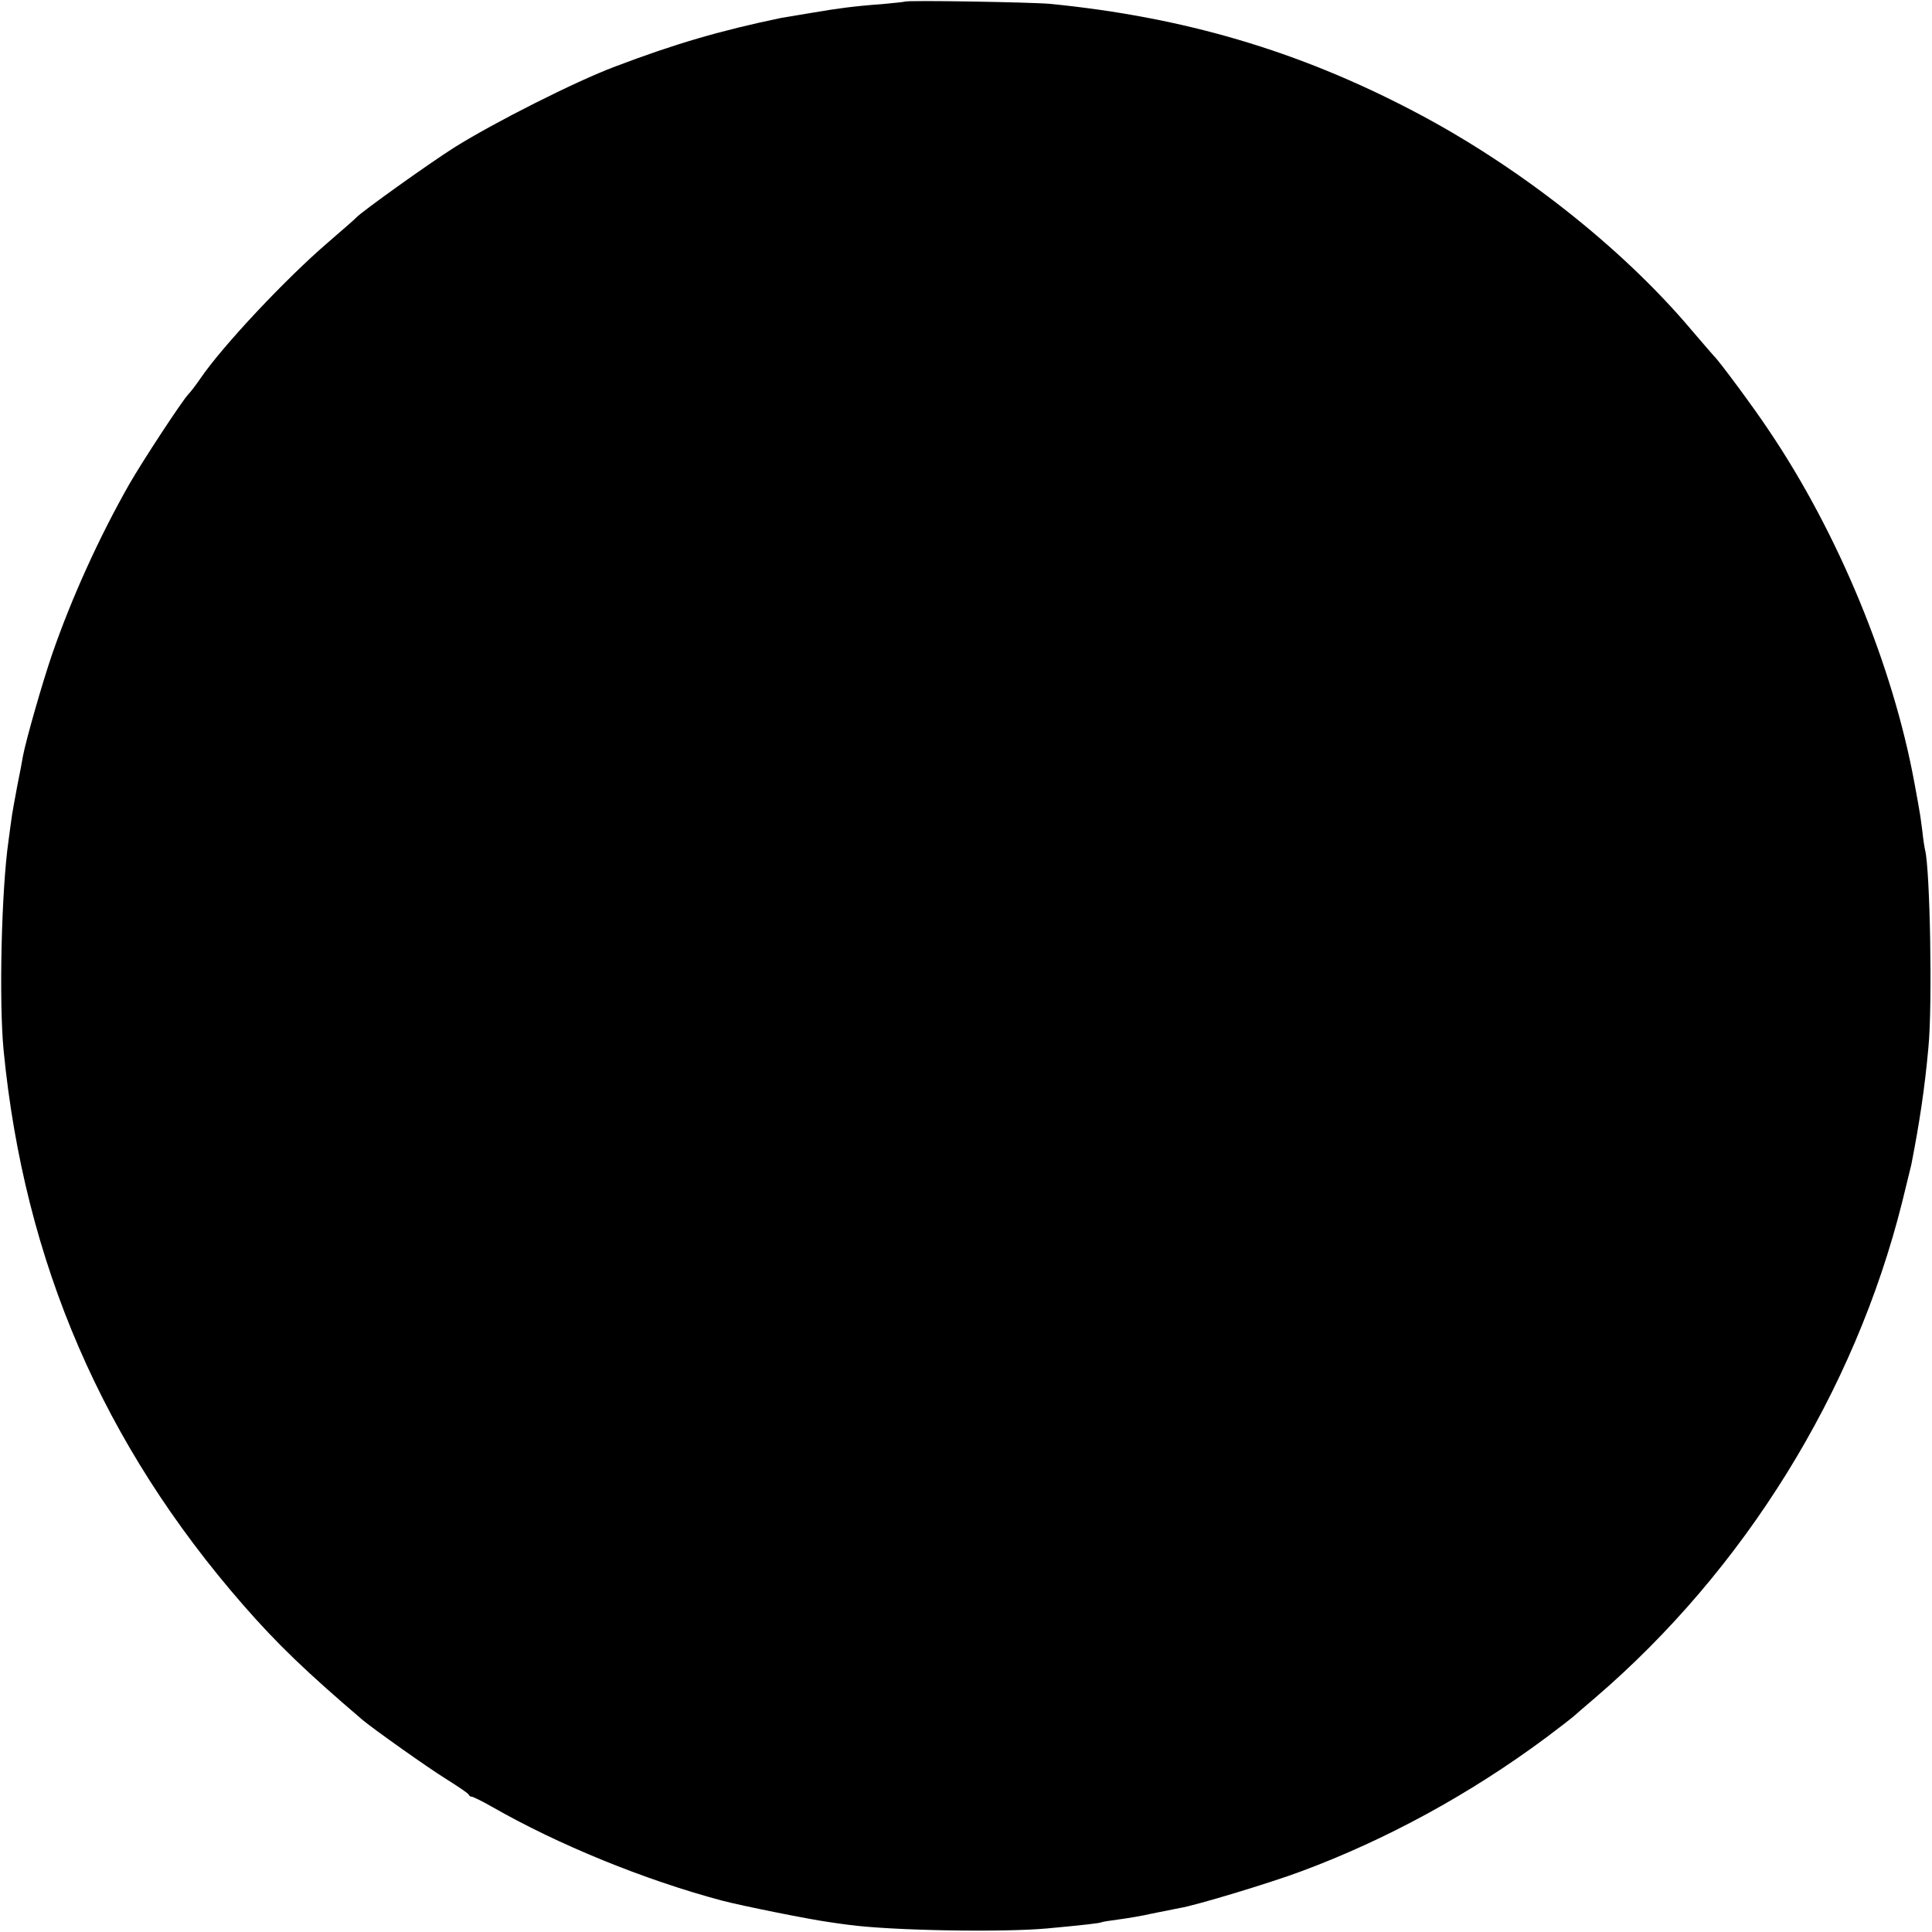
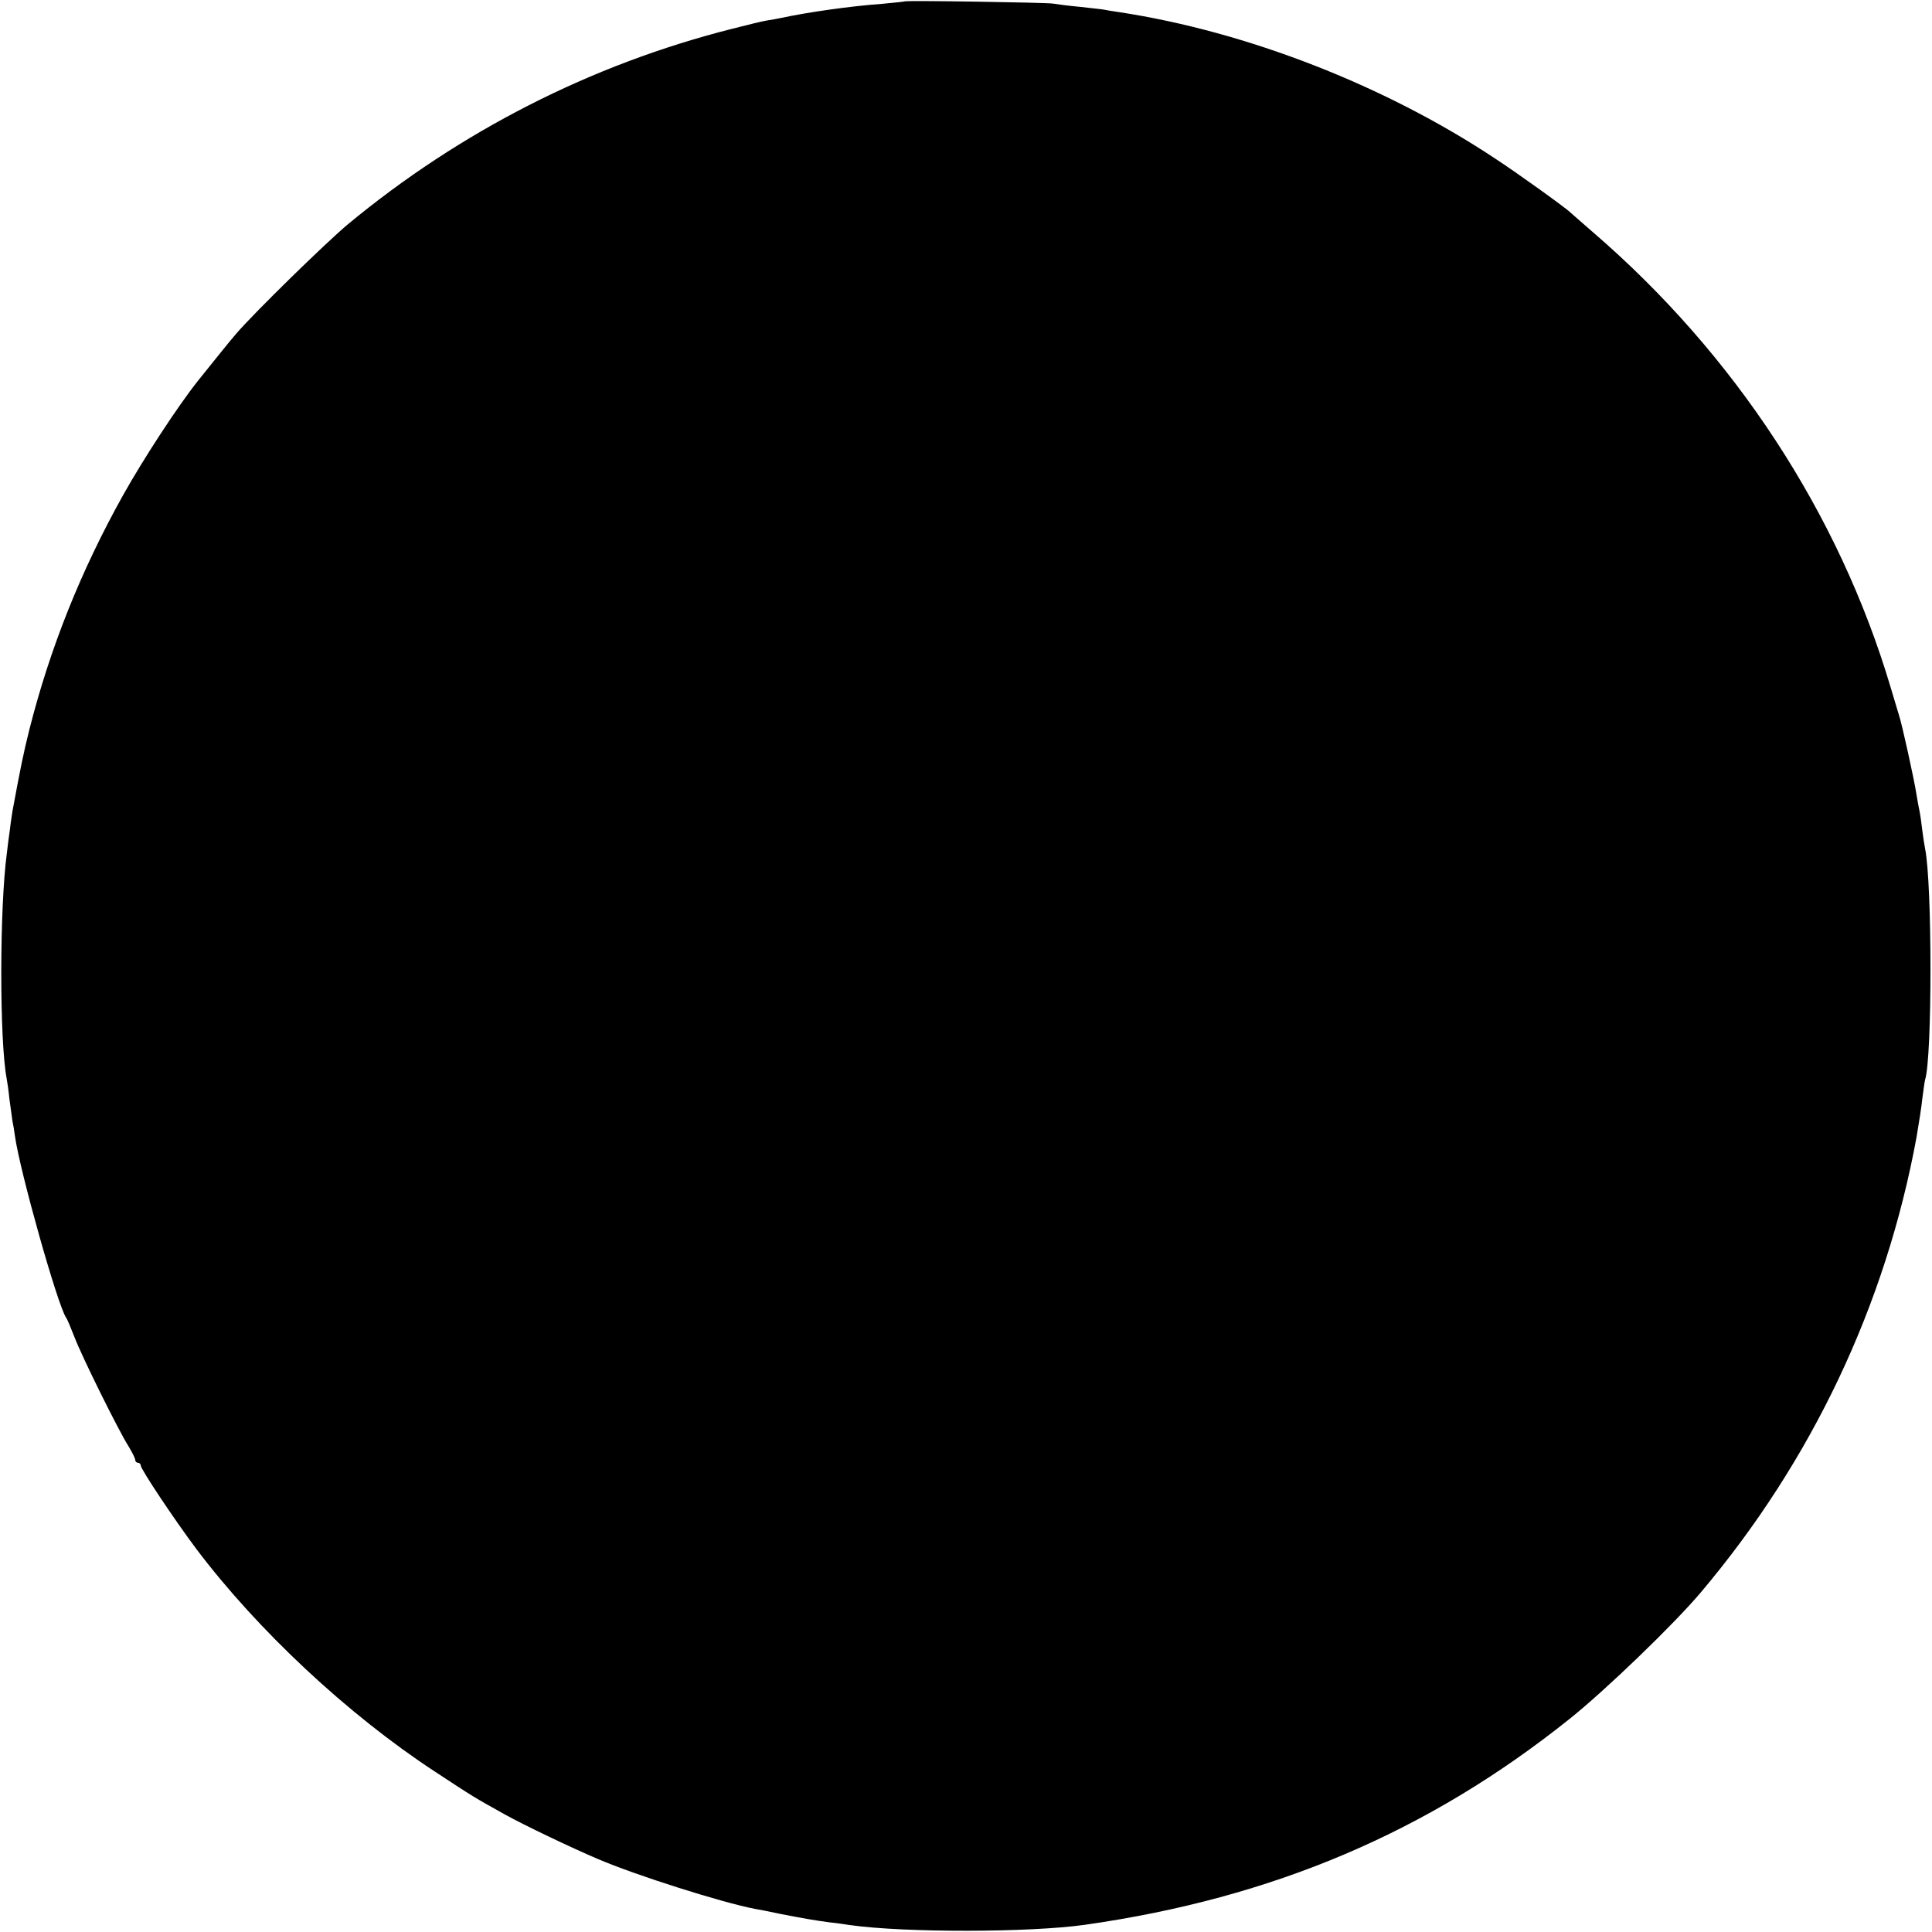
<svg xmlns="http://www.w3.org/2000/svg" version="1.0" width="700pt" height="700pt" viewBox="0 0 700 700" preserveAspectRatio="xMidYMid meet">
  <g transform="translate(0,700) scale(0.1,-0.1)" fill="#000000" stroke="none">
-     <path d="M3278 6994 c-2 -1 -39 -5 -83 -9 -98 -7 -164 -16 -245 -30 -8 -1 -35 -6 -60 -10 -25 -4 -52 -9 -60 -10 -221 -46 -385 -94 -601 -176 -144 -54 -441 -204 -584 -294 -93 -59 -339 -235 -355 -254 -3 -4 -48 -43 -100 -88 -154 -132 -383 -376 -463 -493 -17 -25 -37 -51 -45 -59 -22 -23 -164 -239 -214 -326 -109 -192 -208 -410 -279 -615 -36 -105 -94 -308 -106 -370 -2 -14 -11 -61 -20 -105 -8 -44 -17 -91 -19 -105 -2 -14 -8 -56 -13 -95 -26 -180 -35 -583 -18 -760 75 -769 361 -1429 868 -2010 123 -141 227 -241 433 -417 41 -34 238 -174 303 -214 43 -27 80 -52 81 -56 2 -5 7 -8 12 -8 4 0 37 -16 72 -36 241 -138 552 -265 833 -340 72 -19 320 -69 395 -79 19 -3 49 -7 65 -9 155 -21 557 -28 720 -13 130 12 190 19 195 22 3 2 30 6 60 10 30 4 87 13 125 22 39 8 84 17 100 20 57 9 331 92 440 133 307 114 610 279 885 483 52 39 97 74 100 77 3 3 39 34 80 69 541 464 940 1108 1112 1796 16 66 31 127 33 135 30 153 49 280 62 425 15 152 6 645 -12 715 -2 8 -7 39 -10 69 -4 30 -8 61 -10 70 -1 9 -10 57 -19 106 -78 424 -275 902 -526 1274 -54 82 -184 257 -200 271 -3 3 -40 46 -82 95 -253 300 -630 596 -1010 794 -415 217 -828 339 -1313 387 -66 6 -522 14 -527 8z" />
+     <path d="M3278 6995 c-2 -1 -39 -5 -83 -9 -112 -8 -267 -30 -365 -51 -14 -3 -36 -7 -50 -9 -14 -2 -72 -16 -130 -31 -509 -129 -983 -371 -1390 -708 -80 -67 -340 -321 -405 -397 -25 -29 -73 -89 -138 -170 -73 -92 -196 -280 -271 -414 -153 -274 -265 -554 -340 -851 -21 -84 -32 -138 -61 -295 -1 -8 -6 -37 -9 -65 -4 -27 -9 -66 -11 -85 -27 -200 -27 -678 -1 -817 2 -10 7 -43 10 -74 4 -31 9 -67 11 -80 3 -13 7 -38 9 -54 17 -125 155 -616 186 -660 4 -5 17 -37 30 -70 28 -73 160 -339 195 -394 14 -23 25 -45 25 -51 0 -5 5 -10 10 -10 6 0 10 -5 10 -10 0 -13 121 -195 202 -303 222 -294 548 -599 864 -806 143 -94 140 -92 253 -155 68 -38 244 -122 336 -161 140 -60 450 -158 569 -181 12 -2 55 -10 96 -19 83 -16 116 -22 175 -30 22 -2 56 -7 75 -10 199 -28 652 -27 850 1 683 97 1246 337 1758 747 130 104 376 341 474 457 403 477 670 1041 782 1650 8 47 18 110 21 140 4 30 8 61 10 68 26 79 26 710 0 837 -2 11 -7 40 -10 65 -3 25 -7 56 -10 70 -3 14 -8 41 -11 60 -8 54 -54 262 -64 290 -4 14 -18 59 -30 100 -187 629 -565 1207 -1080 1650 -41 36 -77 67 -80 70 -13 14 -195 145 -275 197 -400 265 -900 459 -1360 529 -27 4 -52 8 -55 9 -3 1 -41 5 -85 10 -44 4 -89 10 -100 12 -24 4 -532 12 -537 8z" />
  </g>
</svg>
